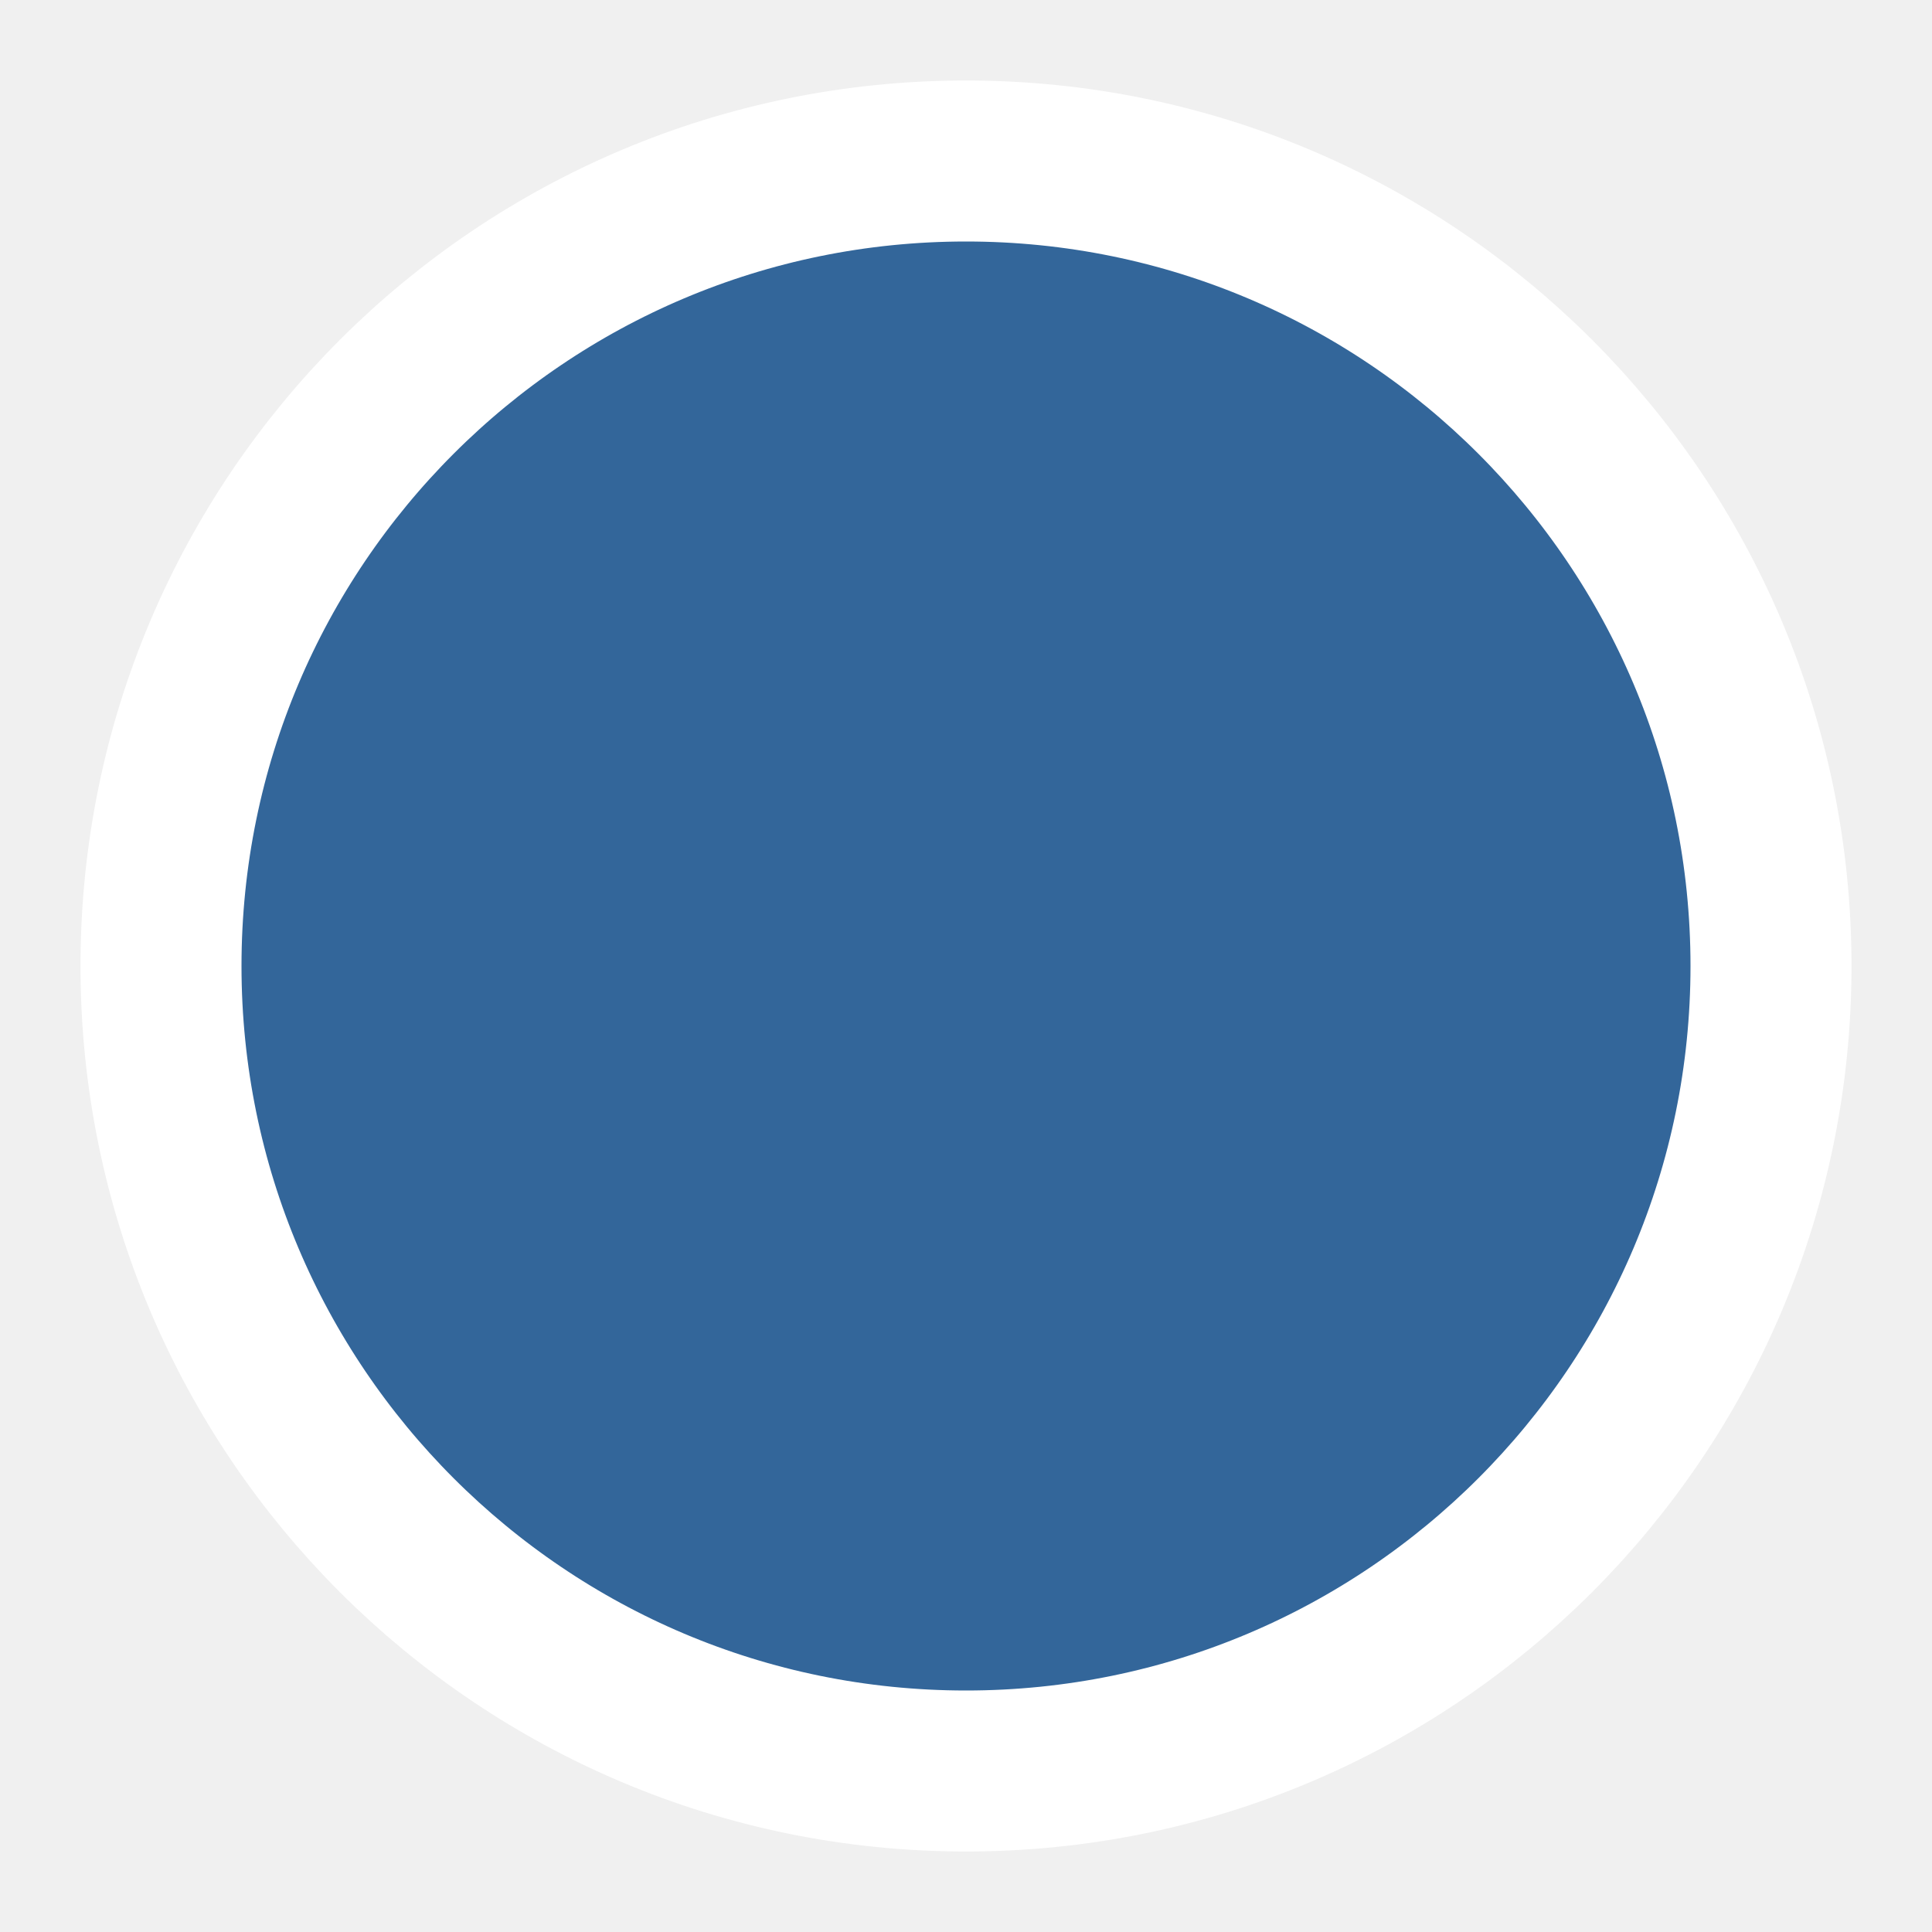
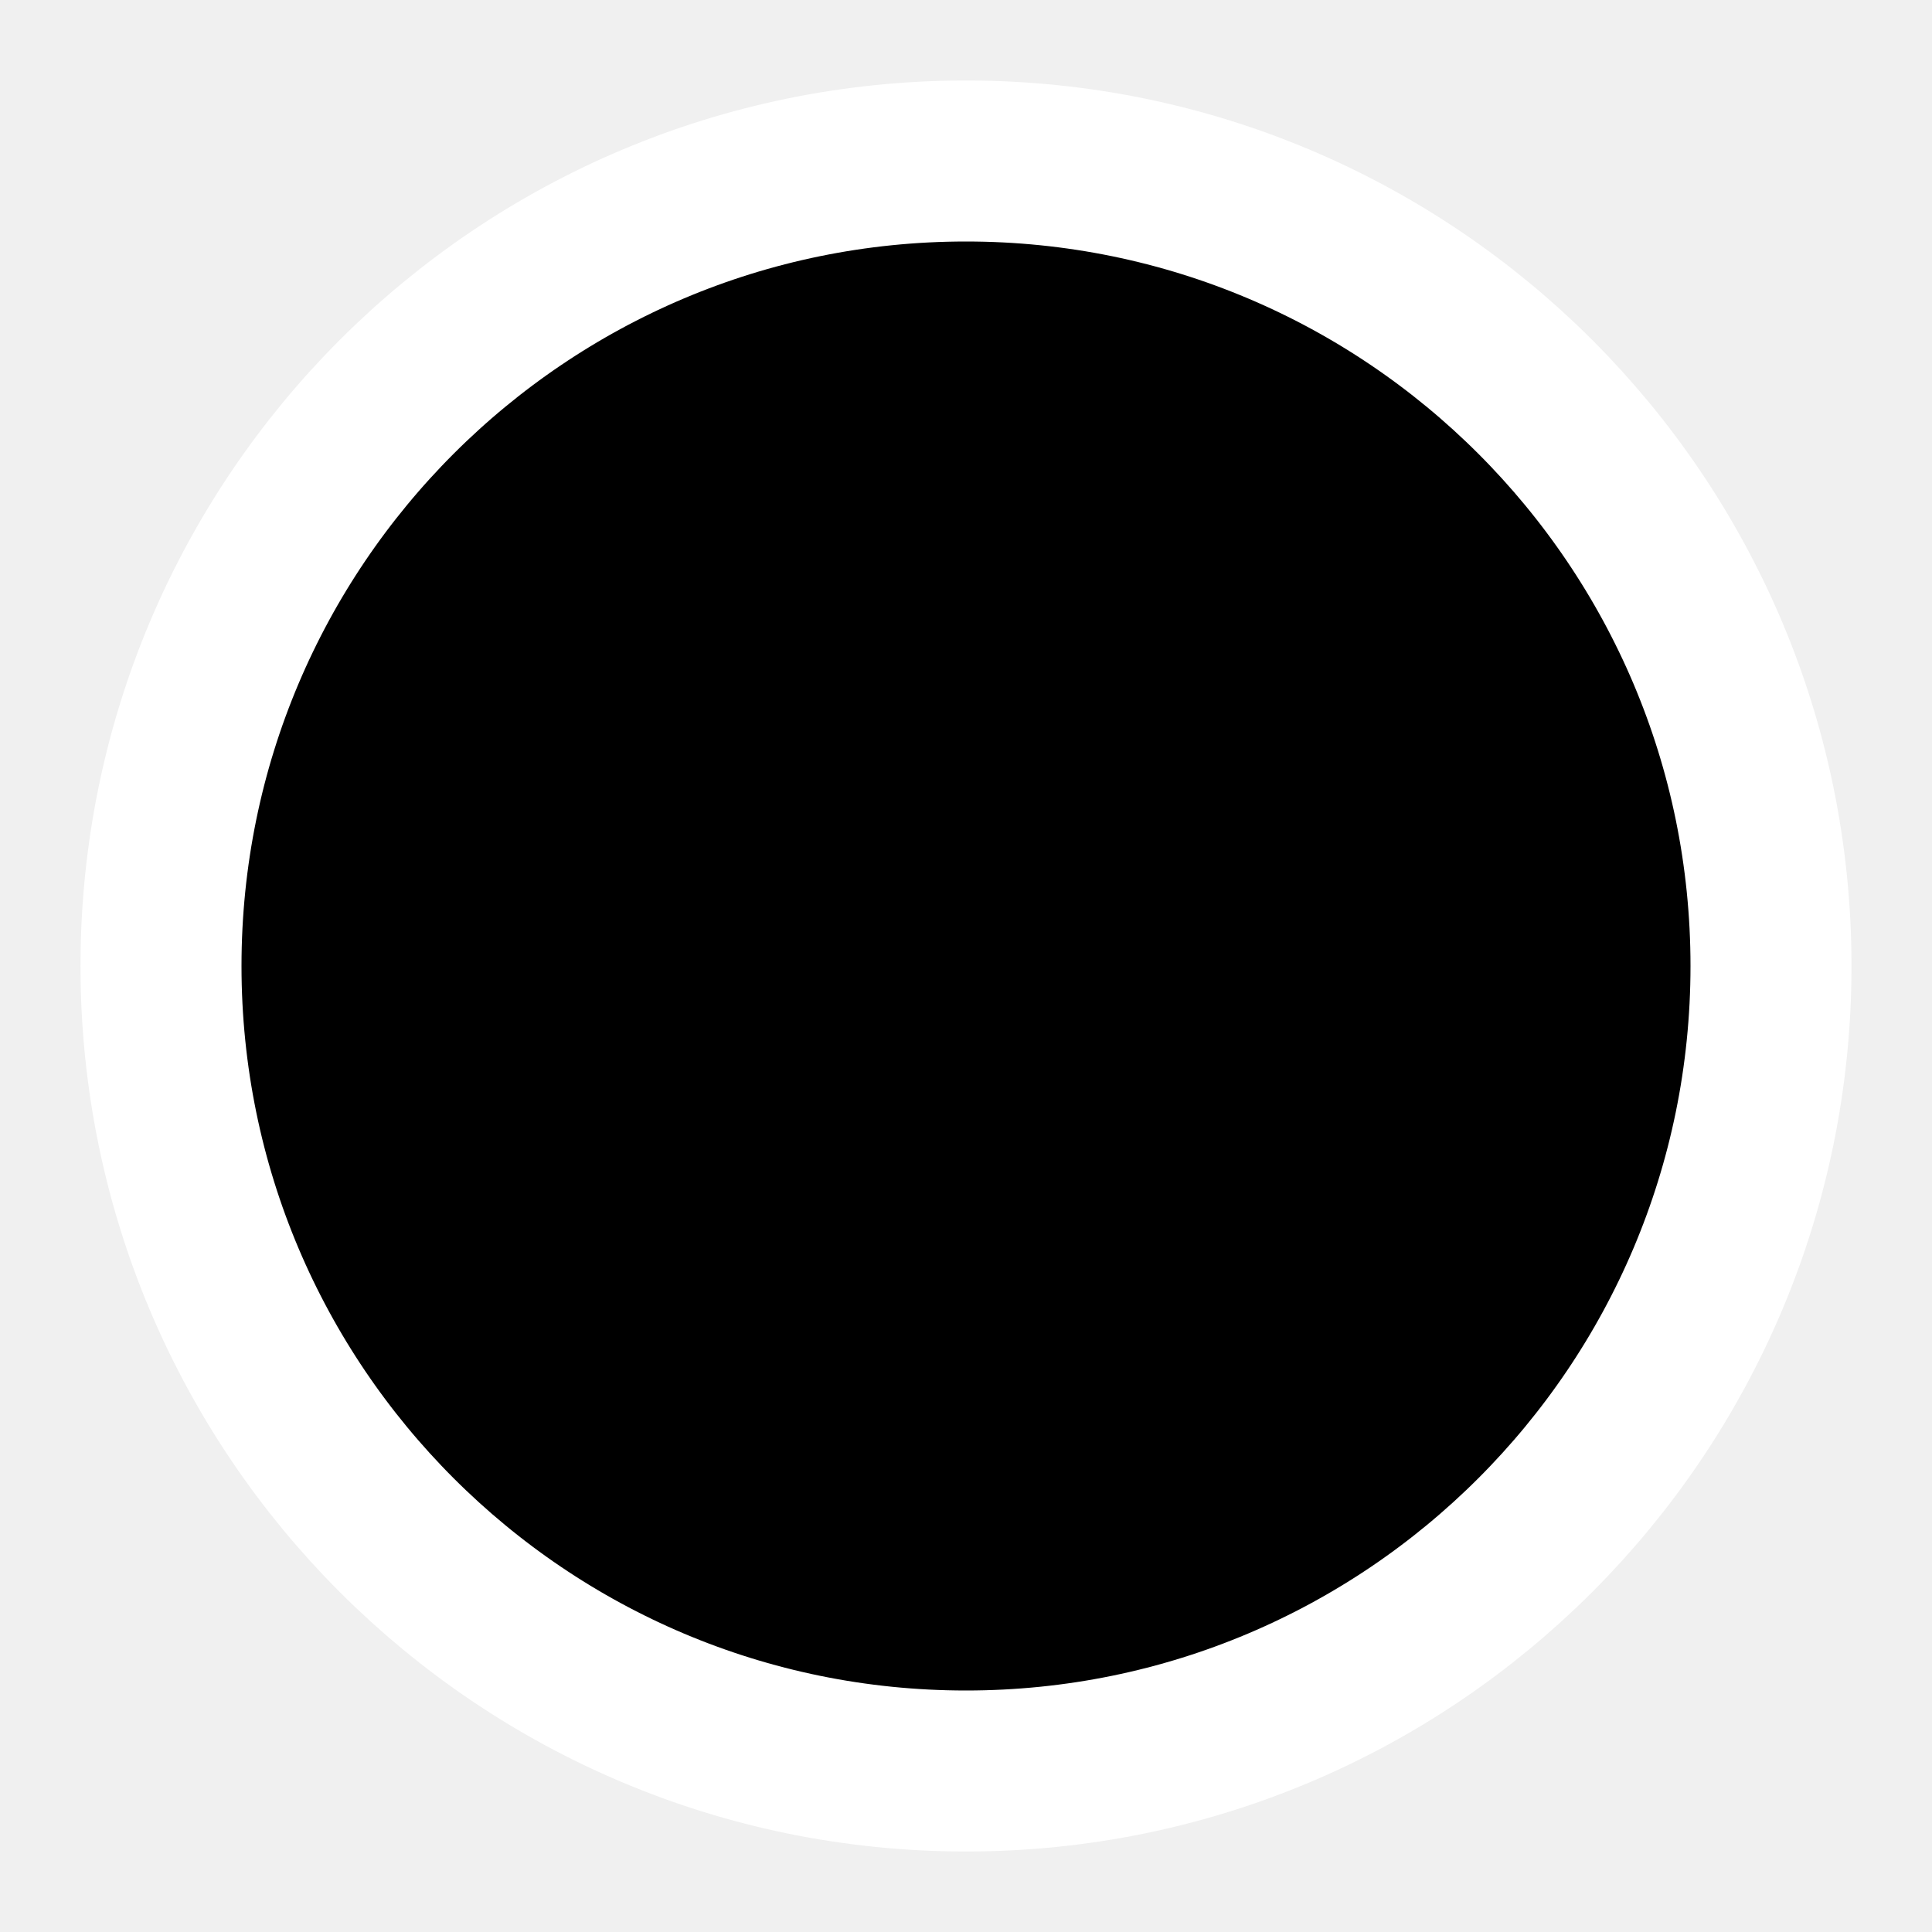
<svg xmlns="http://www.w3.org/2000/svg" version="1.1" id="Layer_1" x="0px" y="0px" viewBox="0 0 24 24" style="enable-background:new 0 0 24 24;" xml:space="preserve">
  <style type="text/css">
- 	.st0{fill:#33669A;stroke:#FFFFFF;stroke-width:2;stroke-linecap:round;stroke-linejoin:round;}
+ 	.st0{fill:#000000;stroke:#FFFFFF;stroke-width:2;stroke-linecap:round;stroke-linejoin:round;}
</style>
  <circle class="st0" cx="12" cy="12" r="10" />
</svg>
